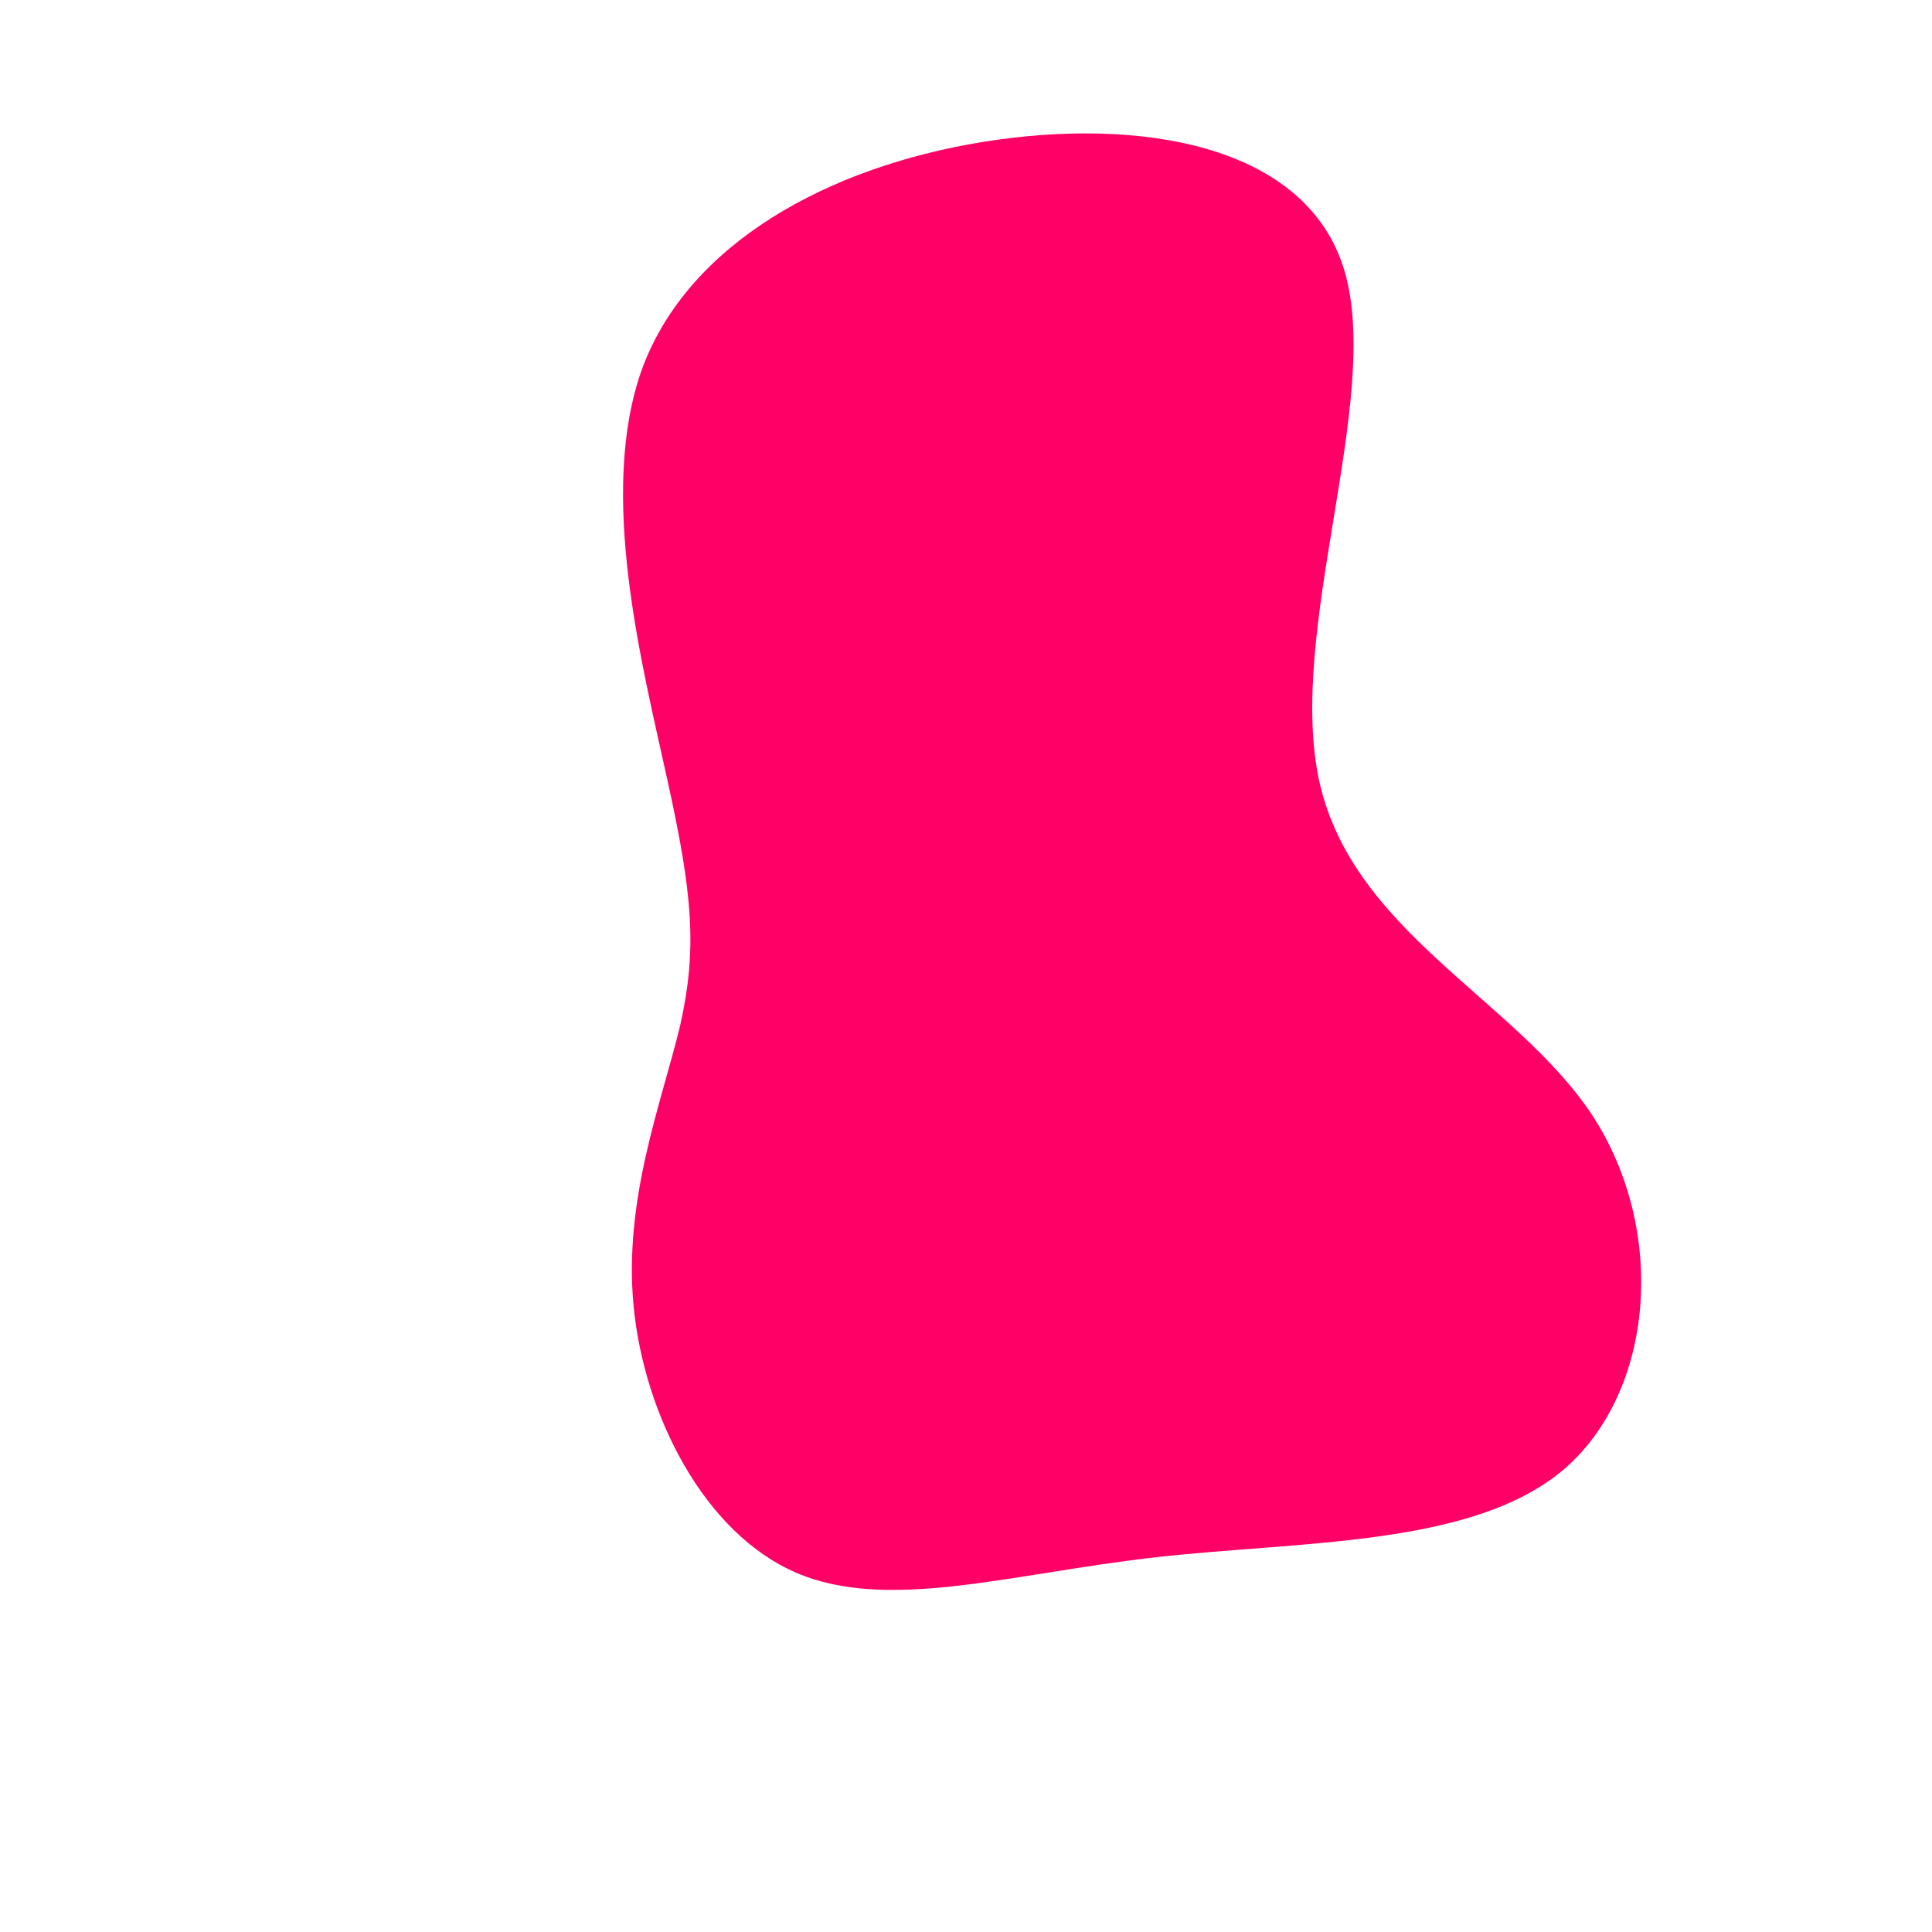
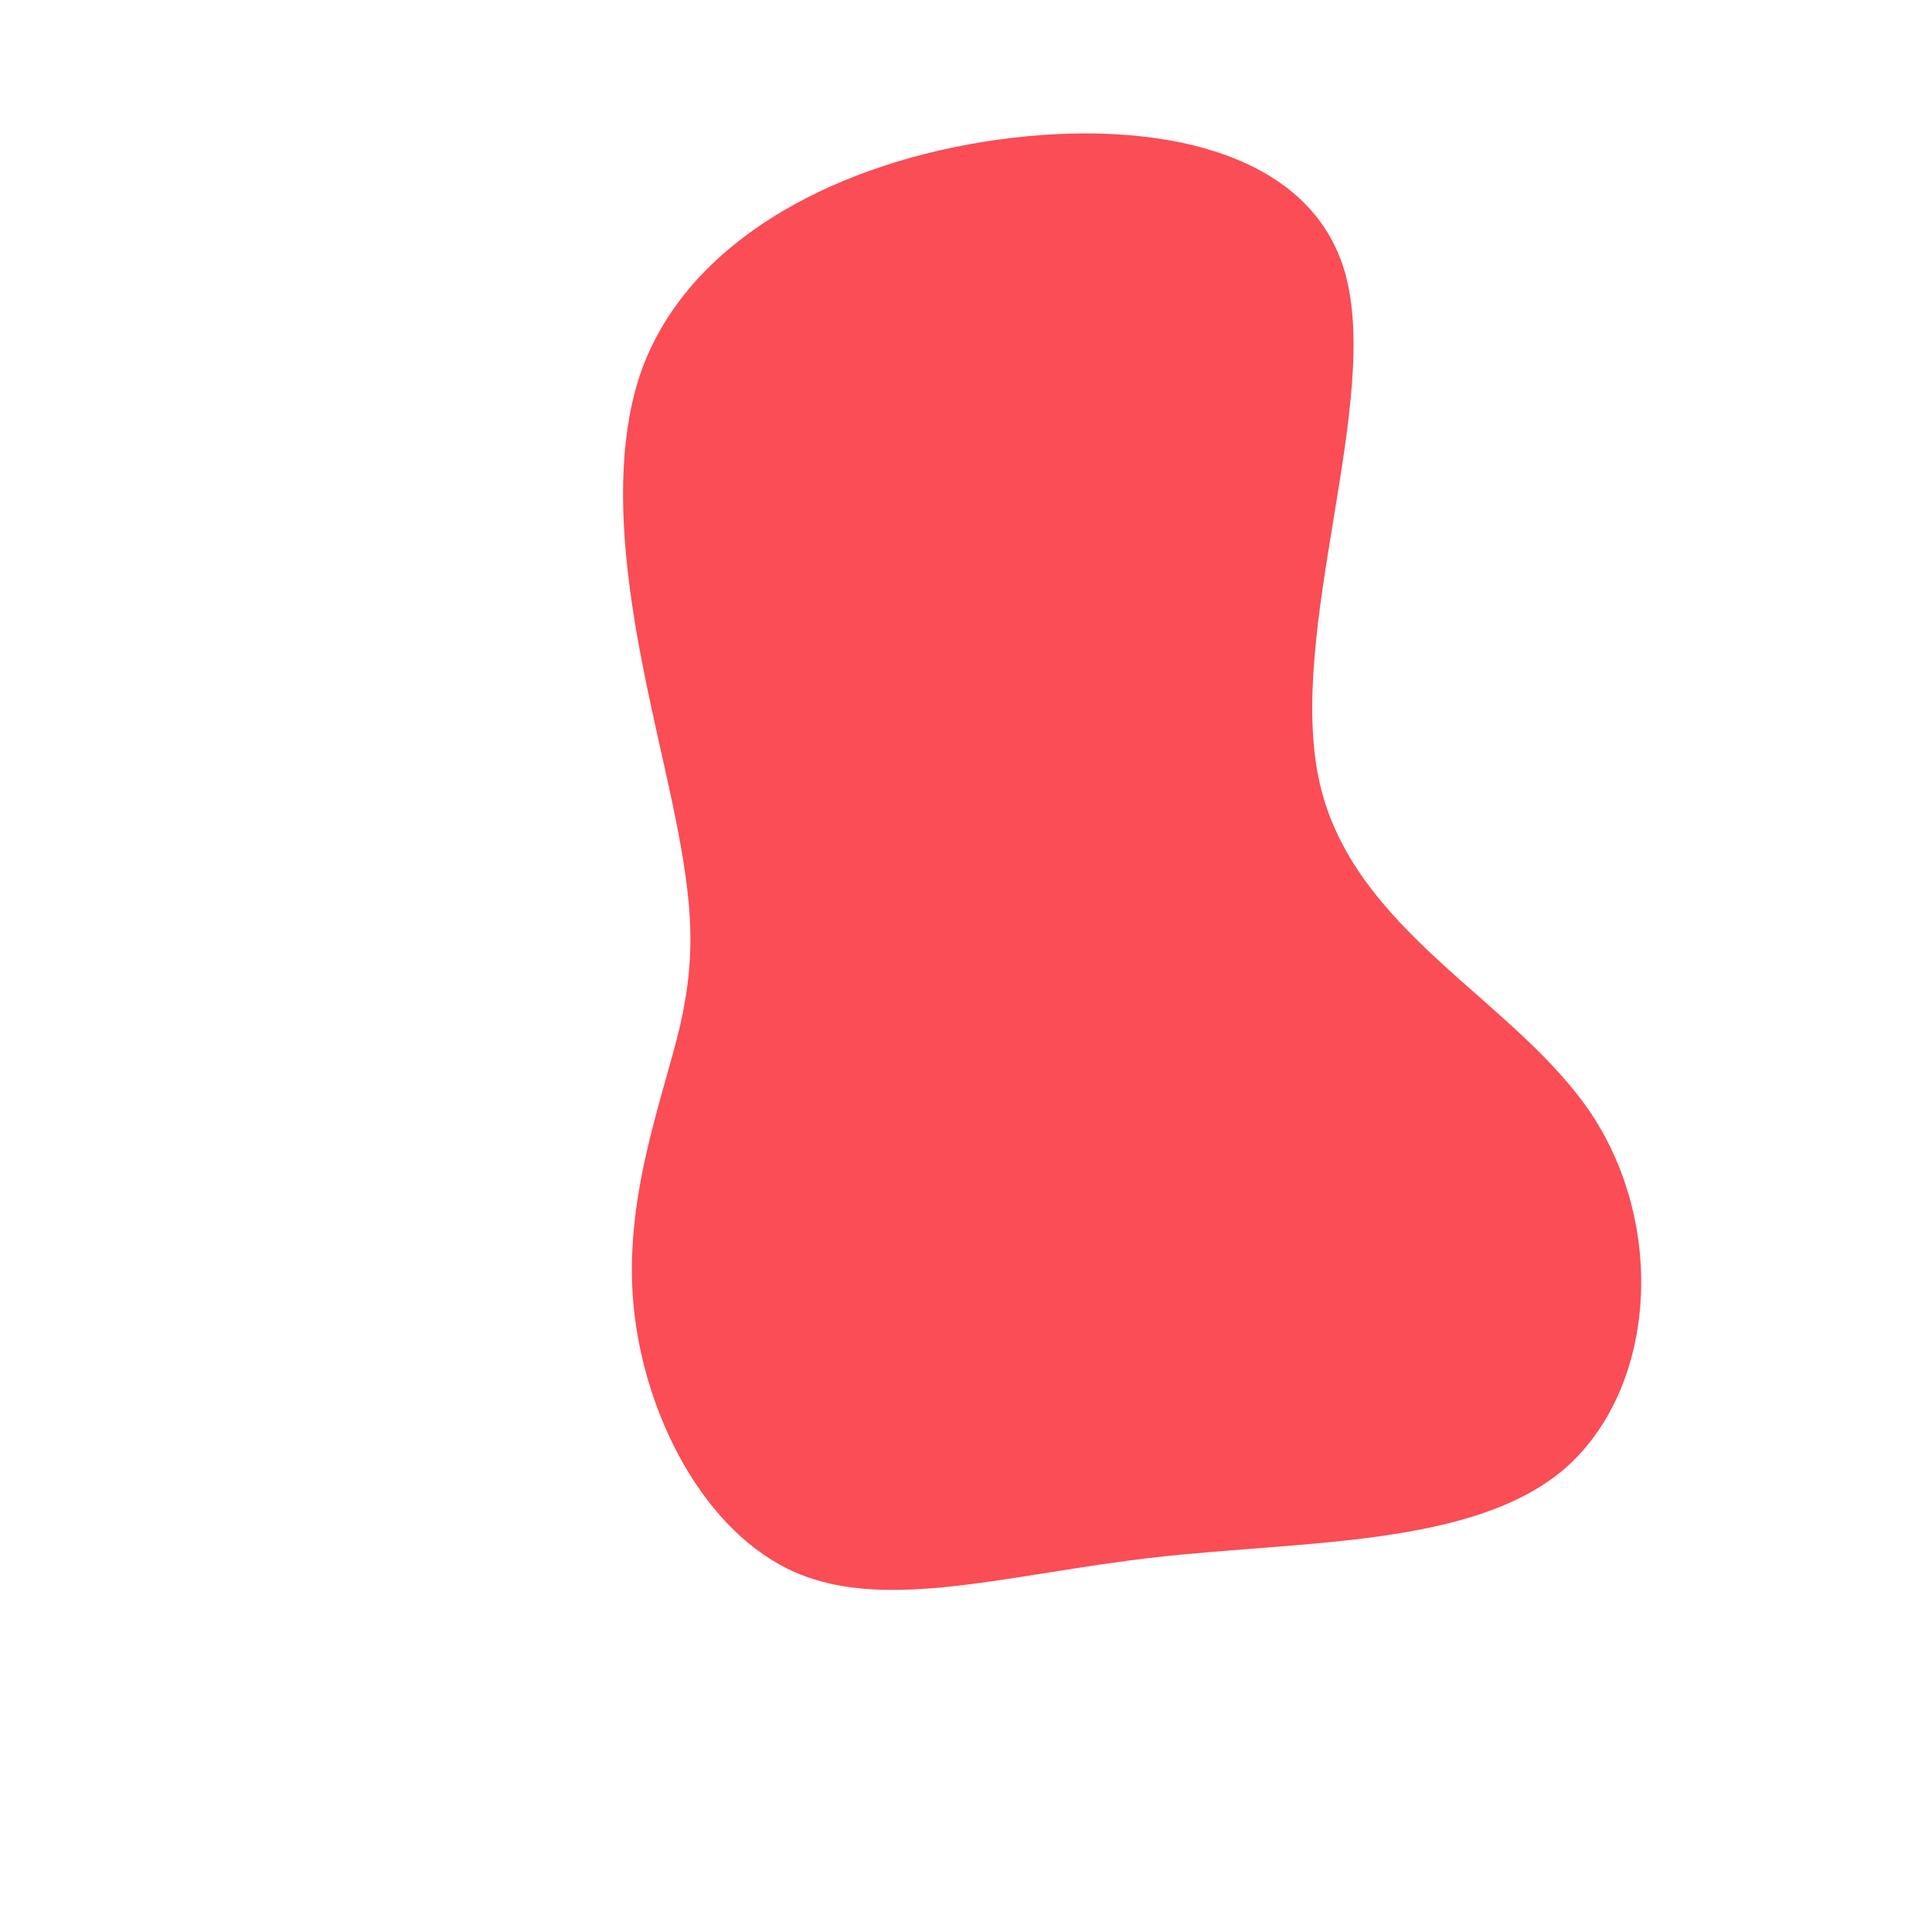
<svg xmlns="http://www.w3.org/2000/svg" viewBox="0 0 200 200">
-   <path fill="#FF0066" d="M39.2,-71.9C43.1,-58.5,33.1,-34.6,36.6,-19C40.1,-3.5,56.9,3.5,64.8,15.4C72.6,27.3,71.3,44,61.9,52.1C52.5,60.1,34.9,59.5,19.7,61.2C4.6,62.9,-8.1,66.9,-17.6,62.8C-27.1,58.7,-33.3,46.5,-34.4,35.3C-35.5,24.2,-31.5,14.1,-29.6,6.2C-27.8,-1.8,-28.3,-7.4,-30.9,-19.2C-33.5,-31.1,-38.2,-49,-33.5,-61.9C-28.7,-74.8,-14.3,-82.7,1.7,-85.3C17.7,-87.9,35.3,-85.2,39.2,-71.9Z" transform="translate(100 100)" />
+   <path fill="#FA4D56" d="M39.2,-71.9C43.1,-58.5,33.1,-34.6,36.6,-19C40.1,-3.5,56.9,3.5,64.8,15.4C72.6,27.3,71.3,44,61.9,52.1C52.5,60.1,34.9,59.5,19.7,61.2C4.6,62.9,-8.1,66.9,-17.6,62.8C-27.1,58.7,-33.3,46.5,-34.4,35.3C-35.5,24.2,-31.5,14.1,-29.6,6.2C-27.8,-1.8,-28.3,-7.4,-30.9,-19.2C-33.5,-31.1,-38.2,-49,-33.5,-61.9C-28.7,-74.8,-14.3,-82.7,1.7,-85.3C17.7,-87.9,35.3,-85.2,39.2,-71.9Z" transform="translate(100 100)" />
</svg>
